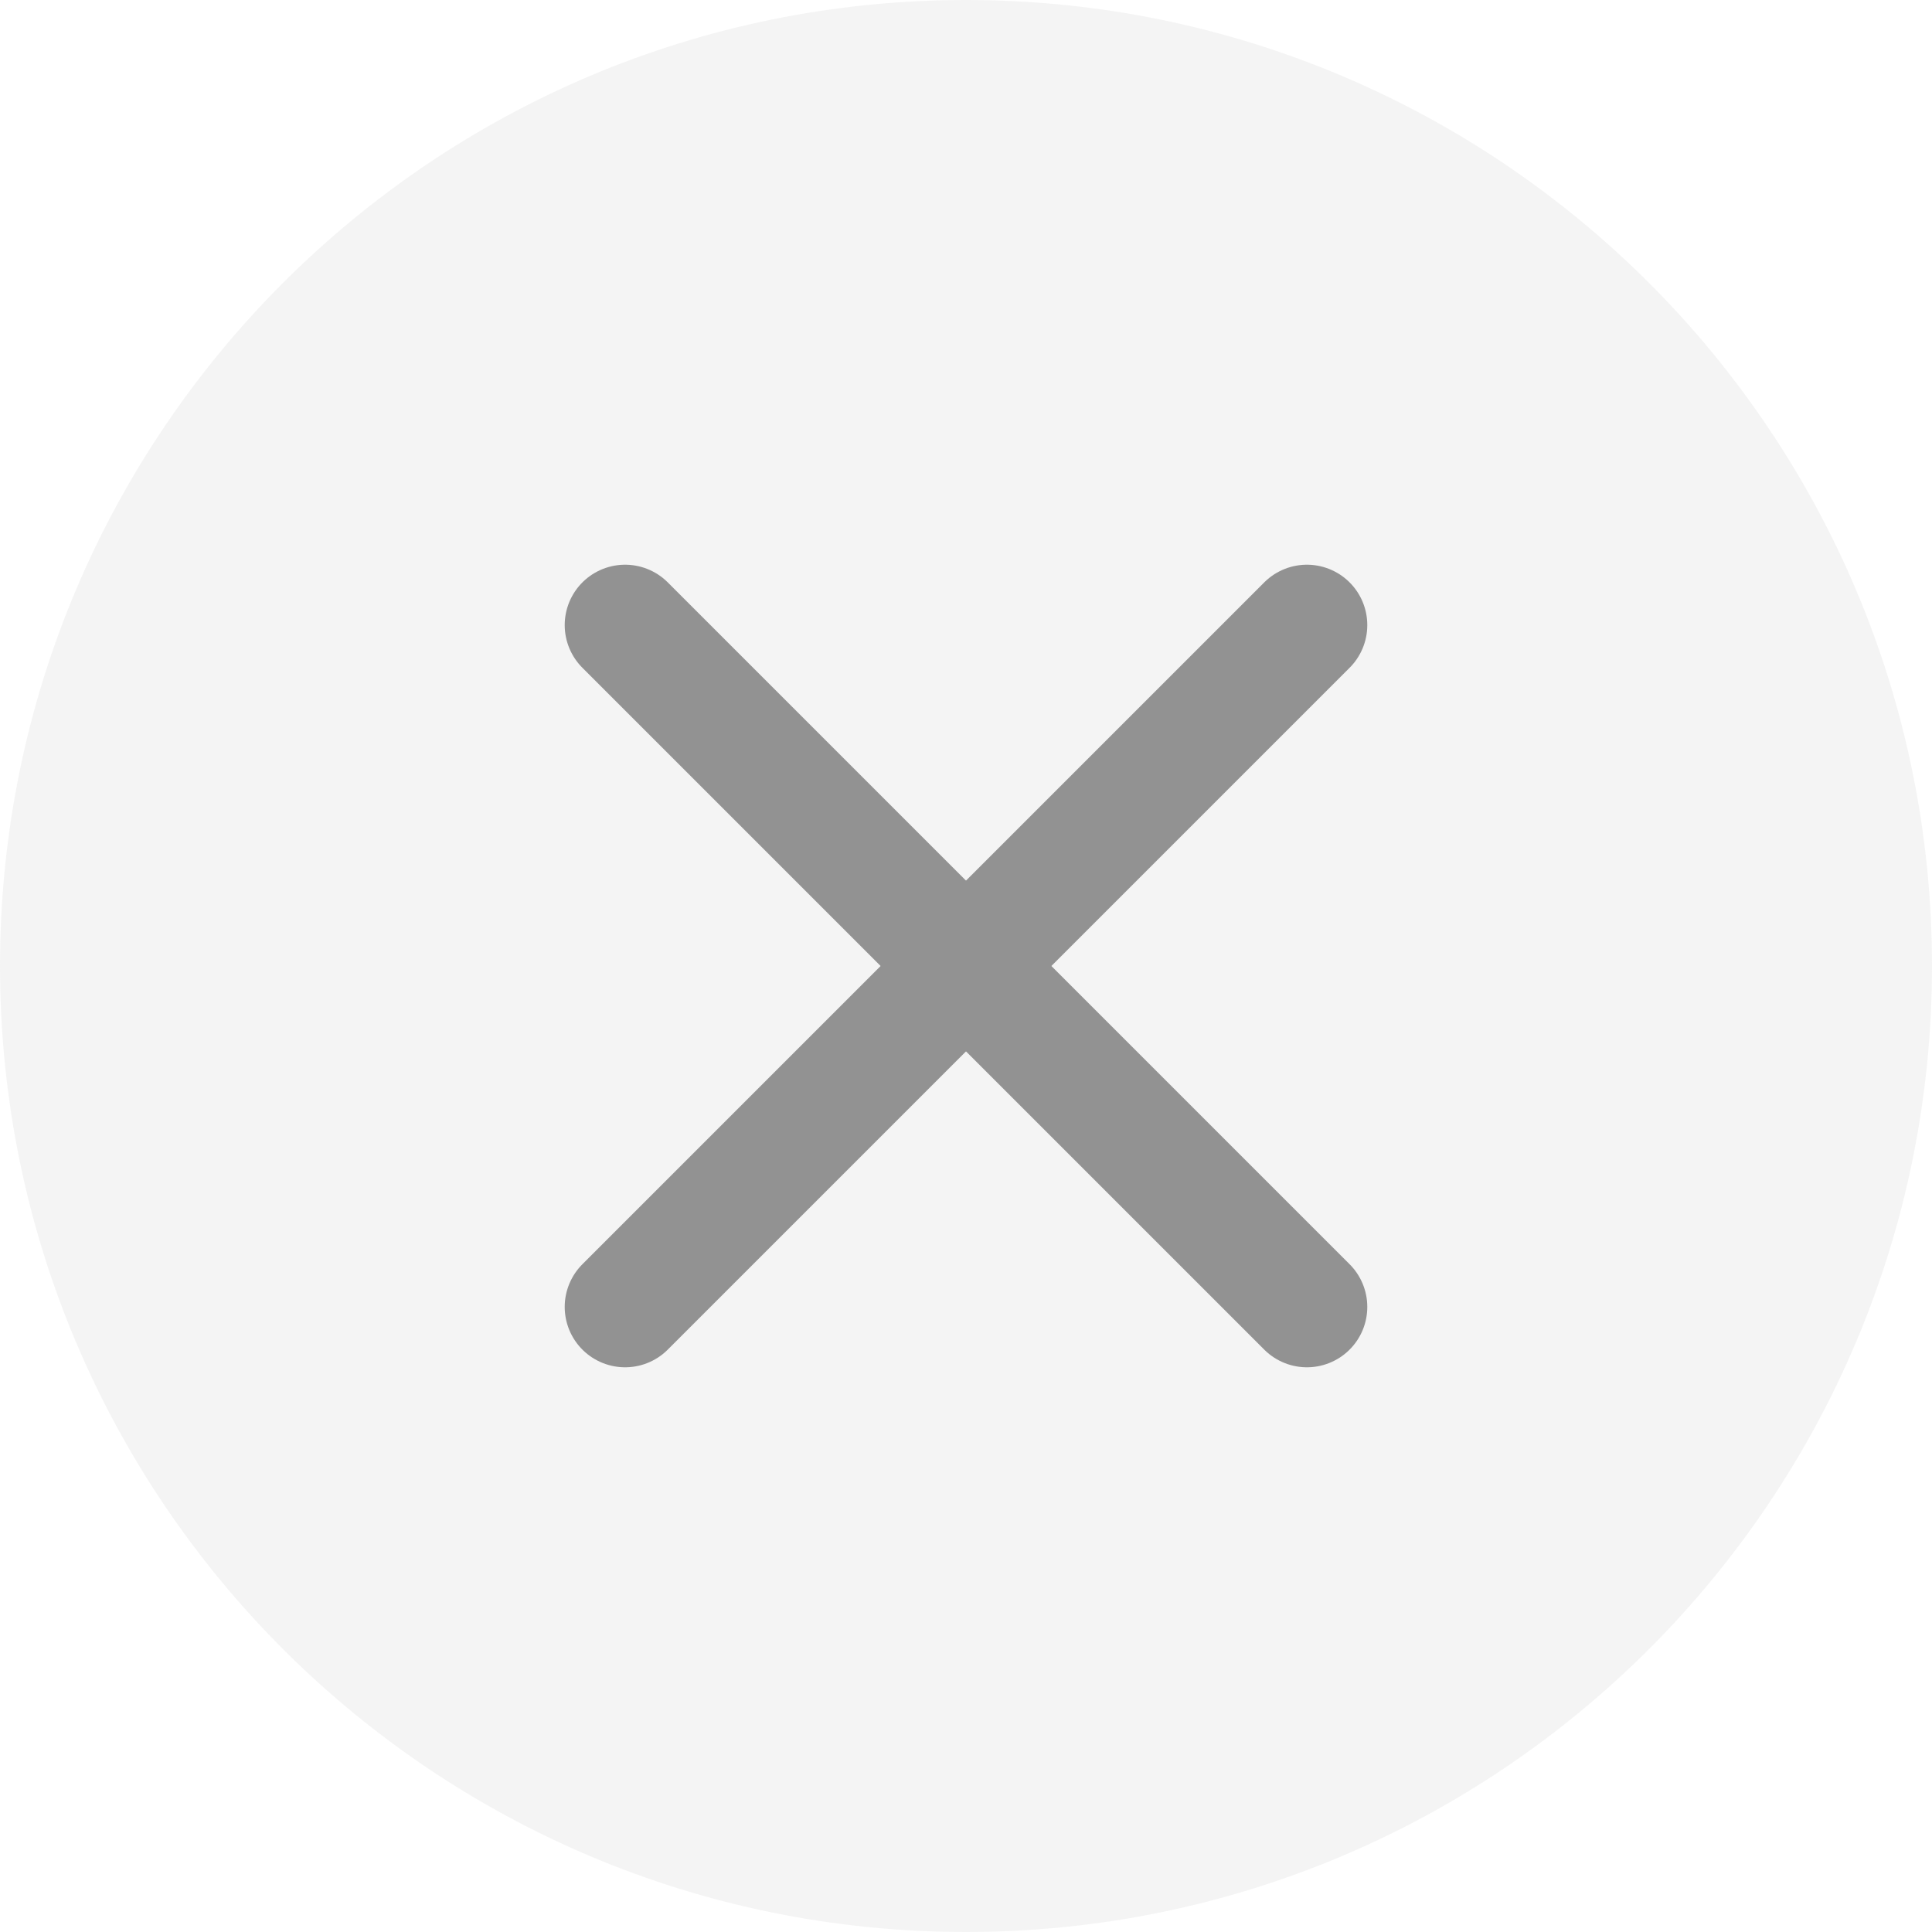
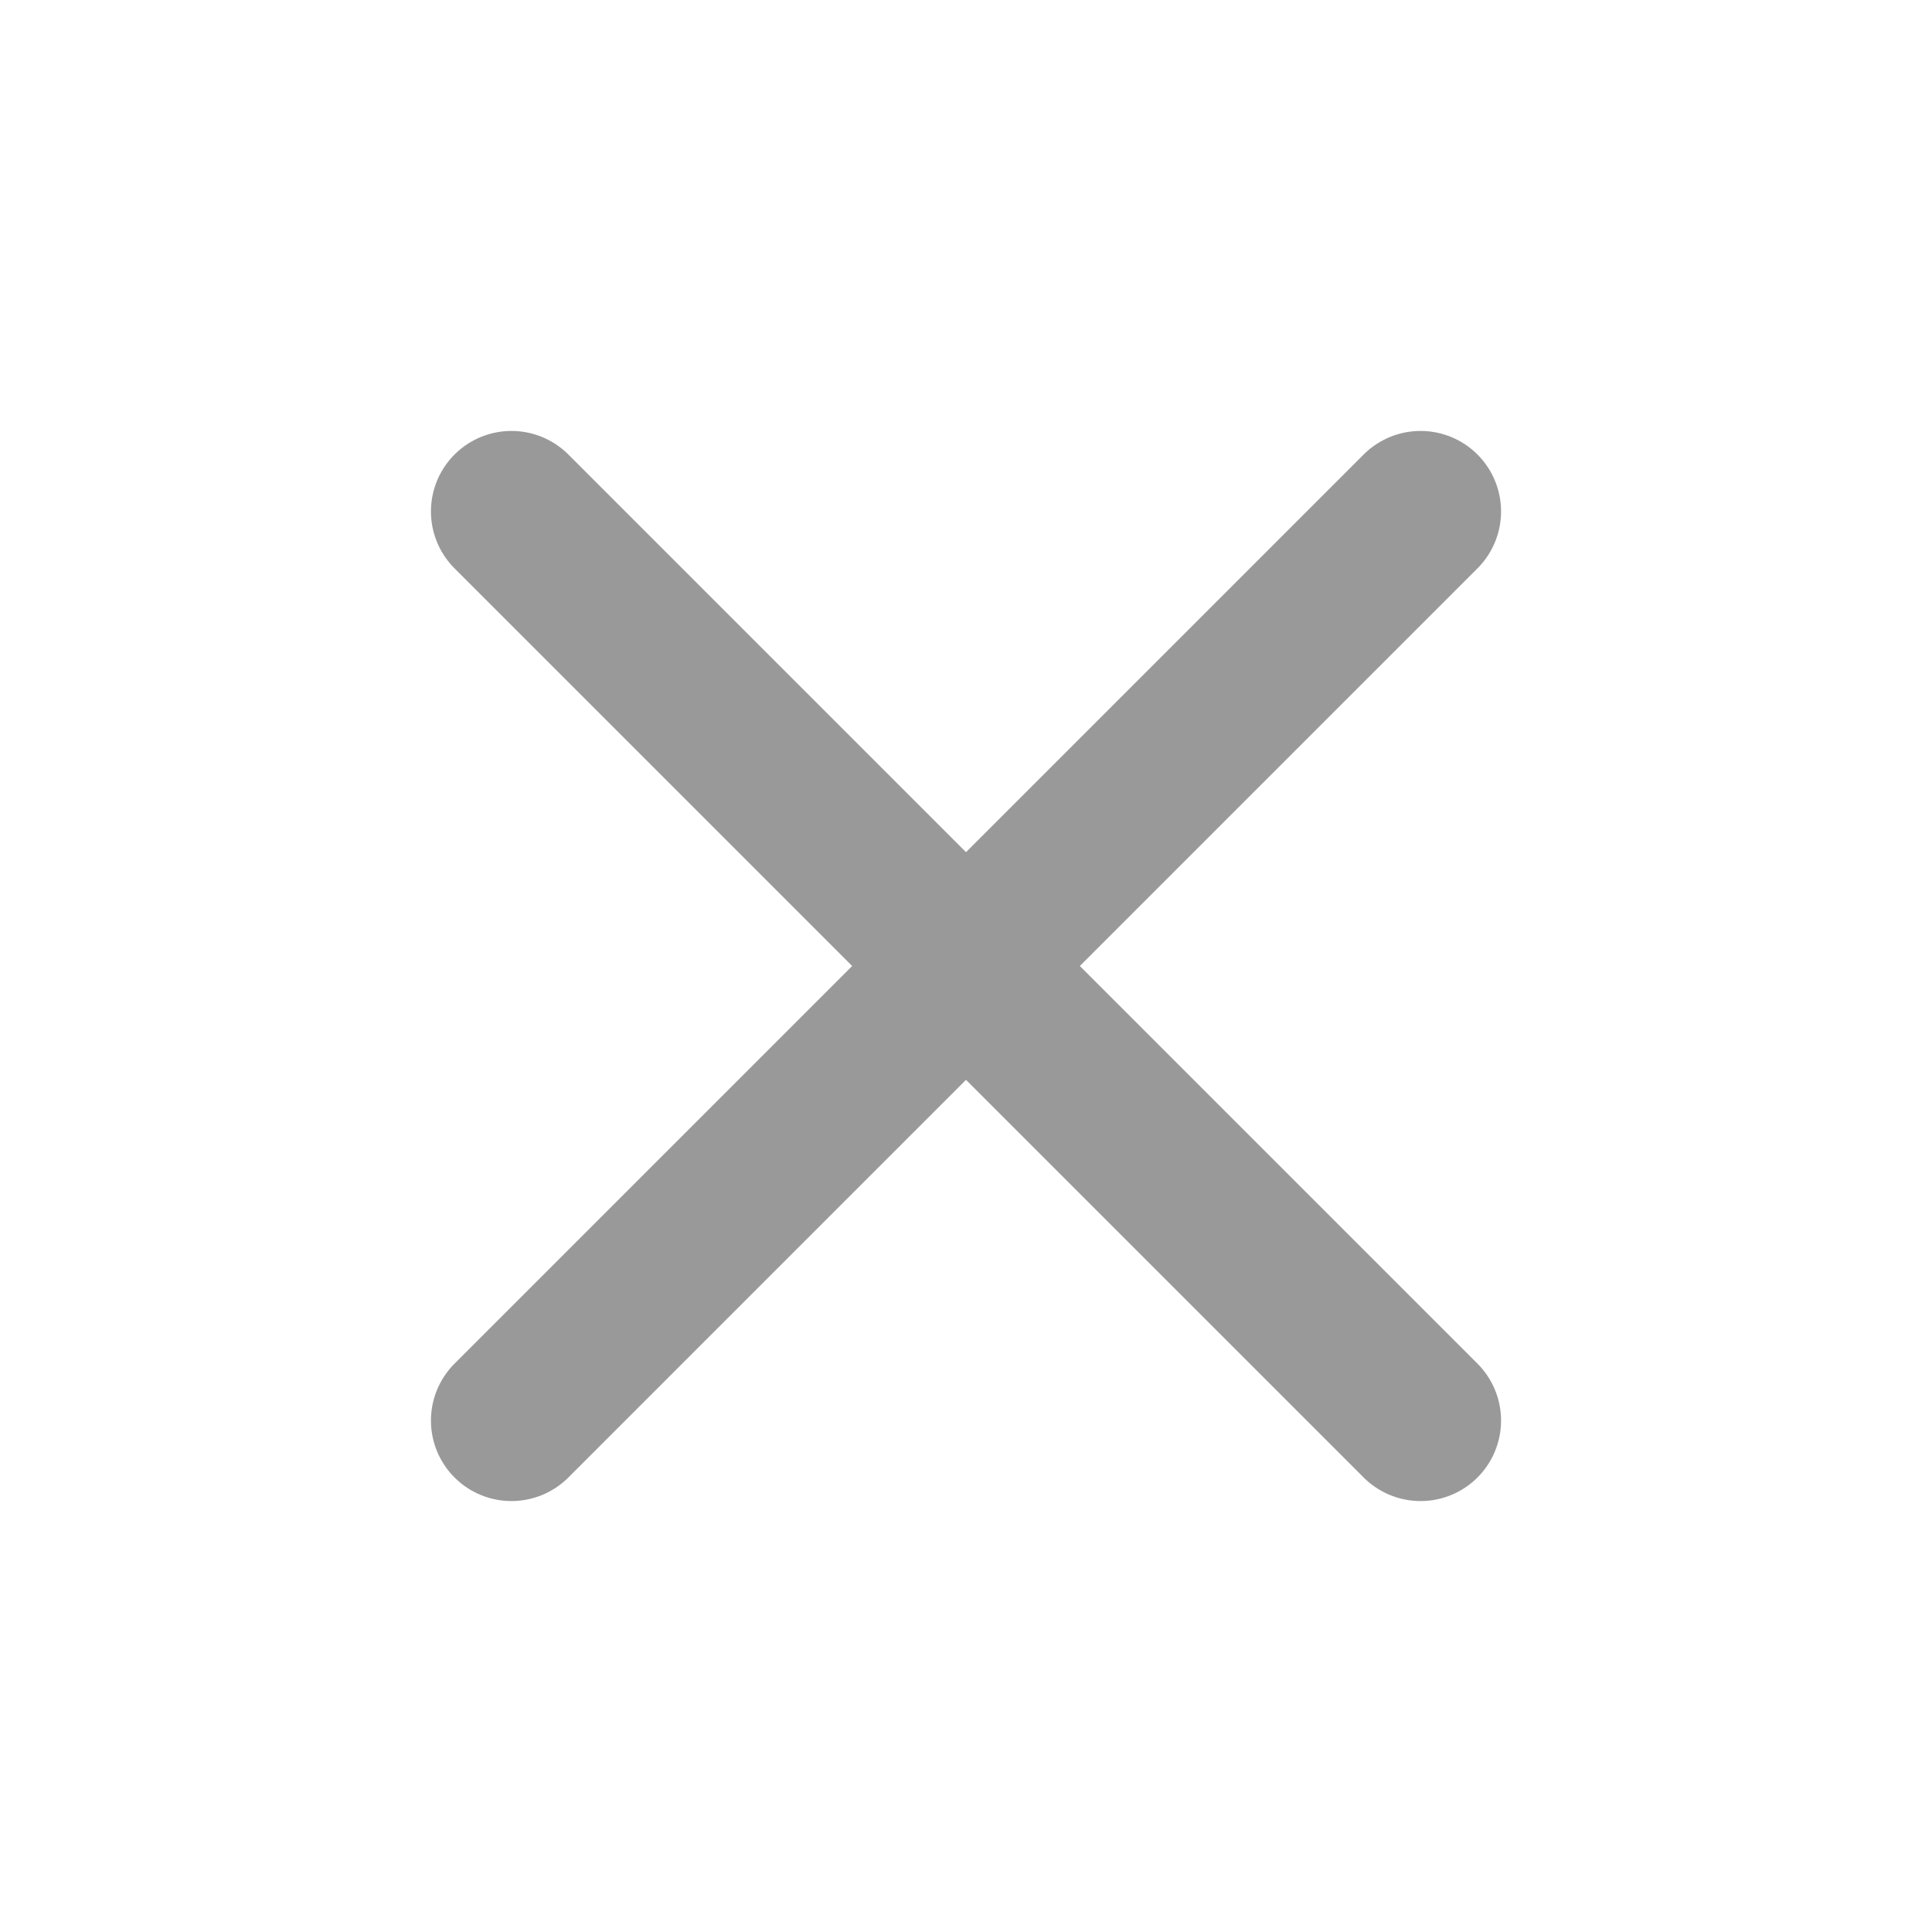
- <svg xmlns="http://www.w3.org/2000/svg" width="24" height="24" viewBox="0 0 24 24" fill="none">
-   <circle opacity="0.4" cx="12" cy="12" r="12" fill="#E4E4E4" />
+ <svg xmlns="http://www.w3.org/2000/svg" width="18" height="18" viewBox="0 0 18 18" fill="none">
  <g opacity="0.4">
-     <path d="M16.235 16.235L7.765 7.765" stroke="black" stroke-width="1.5" stroke-linecap="round" stroke-linejoin="round" />
-     <path d="M16.235 7.765L7.765 16.235" stroke="black" stroke-width="1.5" stroke-linecap="round" stroke-linejoin="round" />
+     <path d="M13.235 13.235L4.765 4.765" stroke="black" stroke-width="1.5" stroke-linecap="round" stroke-linejoin="round" />
+     <path d="M13.235 4.765L4.765 13.235" stroke="black" stroke-width="1.5" stroke-linecap="round" stroke-linejoin="round" />
  </g>
</svg>
